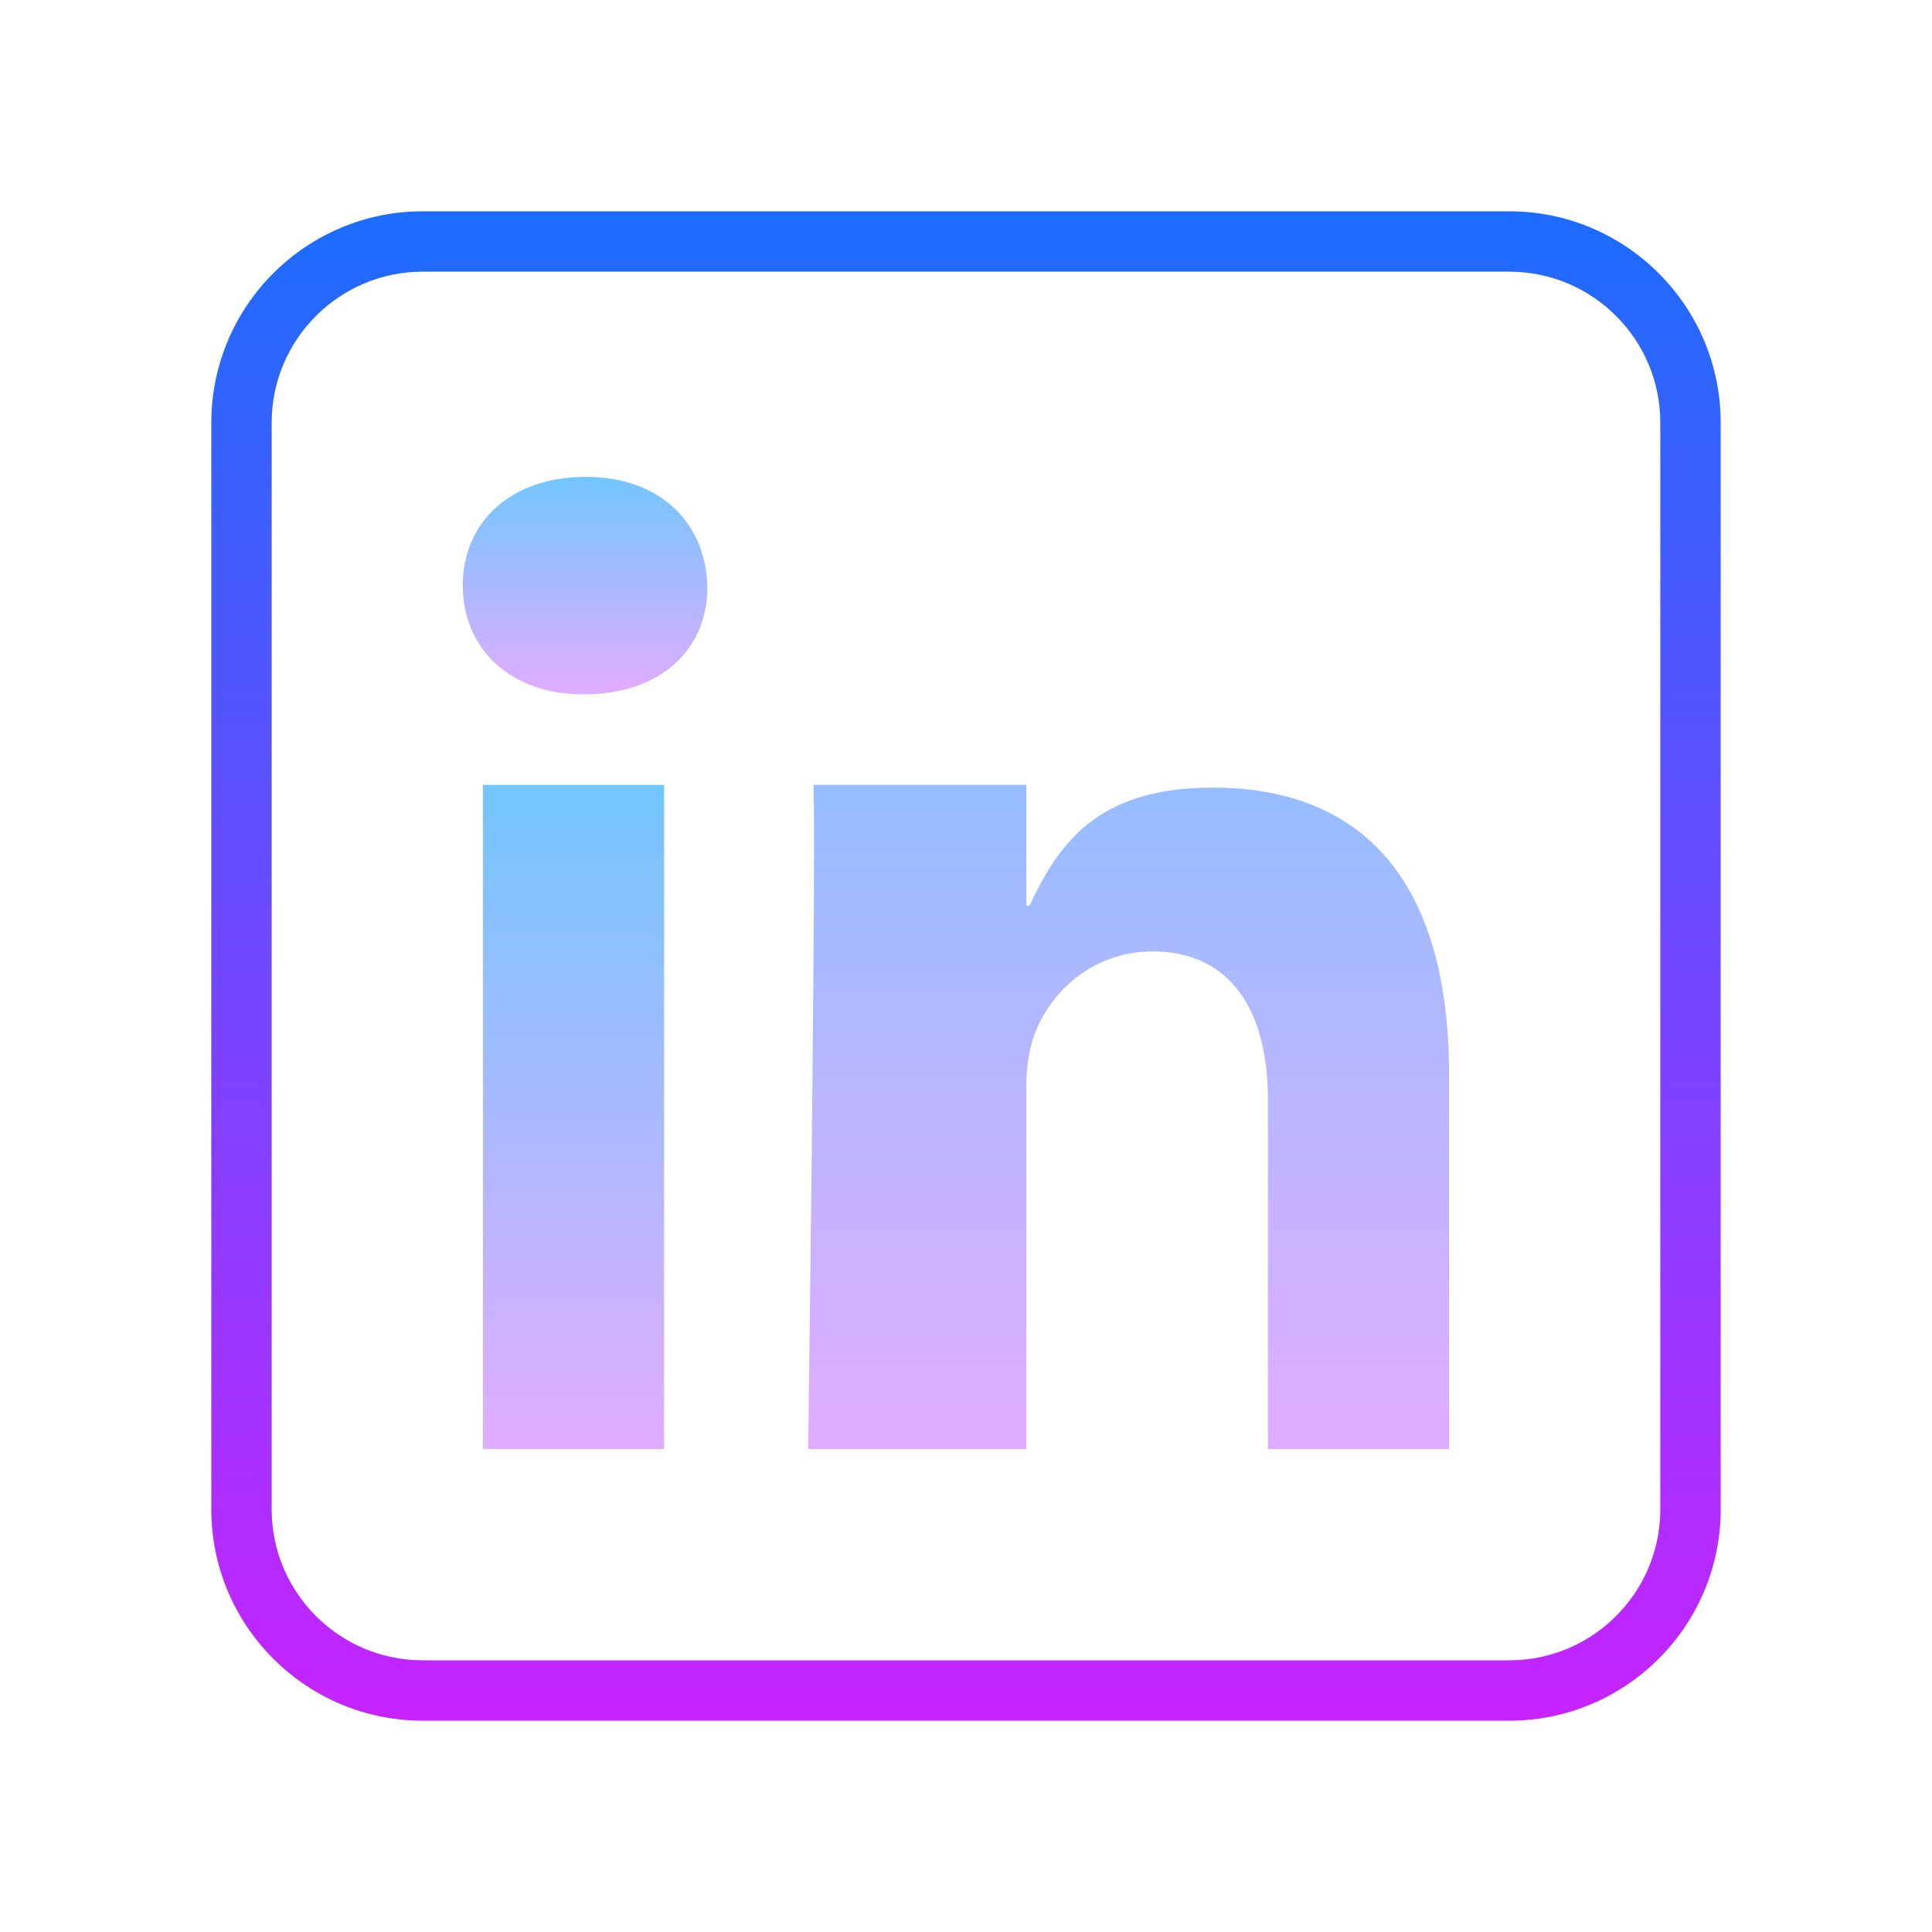
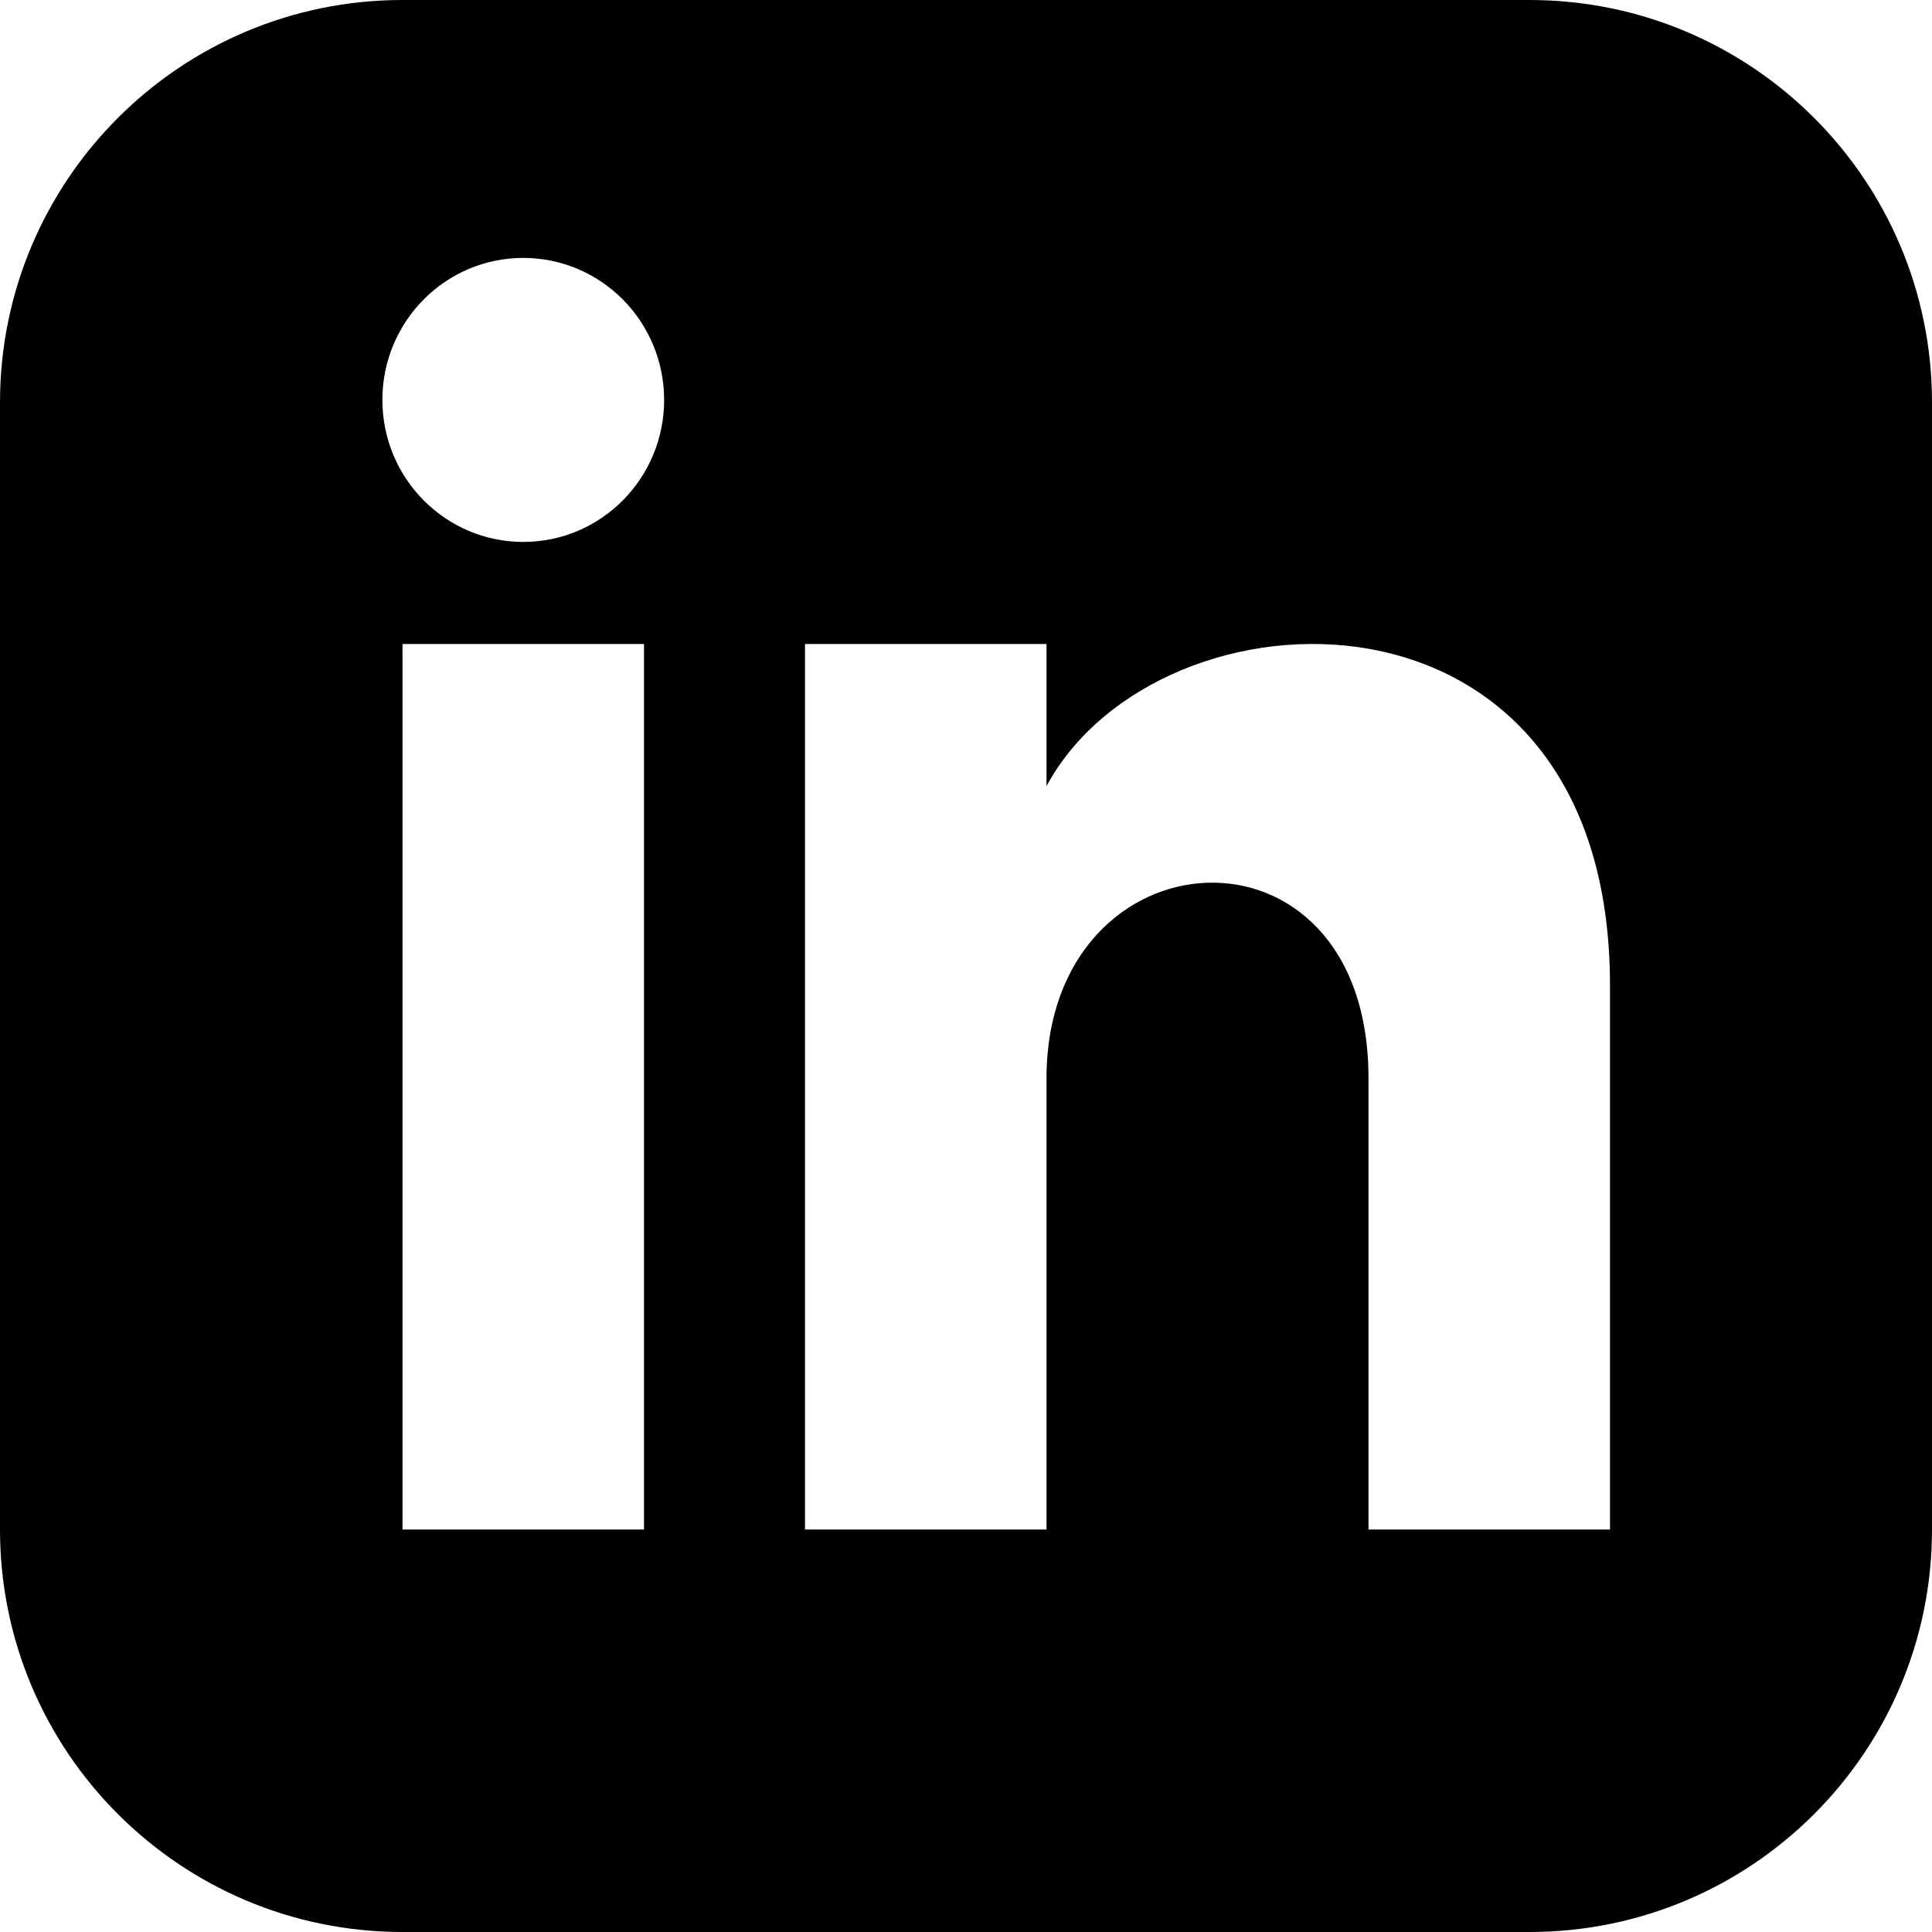
- <svg xmlns="http://www.w3.org/2000/svg" version="1.1" id="Слой_1" x="0px" y="0px" viewBox="0 0 64 64" style="enable-background:new 0 0 64 64;" xml:space="preserve" width="64px" height="64px">
-   <linearGradient id="SVGID_1__44019" gradientUnits="userSpaceOnUse" x1="19" y1="24.858" x2="19" y2="49.041" spreadMethod="reflect">
-     <stop offset="0" style="stop-color:#6DC7FF" />
-     <stop offset="1" style="stop-color:#E6ABFF" />
-   </linearGradient>
-   <polygon style="fill-rule:evenodd;clip-rule:evenodd;fill:url(#SVGID_1__44019);" points="22,48 22,26 16,26 16,48 22,48 " />
-   <linearGradient id="SVGID_2__44019" gradientUnits="userSpaceOnUse" x1="19.382" y1="15.423" x2="19.382" y2="23.341" spreadMethod="reflect">
-     <stop offset="0" style="stop-color:#6DC7FF" />
-     <stop offset="1" style="stop-color:#E6ABFF" />
-   </linearGradient>
-   <path style="fill-rule:evenodd;clip-rule:evenodd;fill:url(#SVGID_2__44019);" d="M19.358,23c2.512,0,4.076-1.474,4.076-3.554  c-0.047-2.126-1.564-3.649-4.028-3.649c-2.465,0-4.076,1.475-4.076,3.601c0,2.08,1.563,3.602,3.981,3.602H19.358L19.358,23z" />
-   <linearGradient id="SVGID_3__44019" gradientUnits="userSpaceOnUse" x1="37.386" y1="14.125" x2="37.386" y2="49.525" spreadMethod="reflect">
-     <stop offset="0" style="stop-color:#6DC7FF" />
-     <stop offset="1" style="stop-color:#E6ABFF" />
-   </linearGradient>
-   <path style="fill-rule:evenodd;clip-rule:evenodd;fill:url(#SVGID_3__44019);" d="M26.946,48H34V35.911c0-0.648,0.122-1.295,0.313-1.758  c0.52-1.295,1.877-2.635,3.867-2.635c2.607,0,3.821,1.988,3.821,4.901V48h6V35.588c0-6.657-3.085-9.498-7.826-9.498  c-3.886,0-5.124,1.91-6.072,3.91H34v-4h-7.054c0.095,2-0.175,22-0.175,22H26.946z" />
-   <linearGradient id="SVGID_4__44019" gradientUnits="userSpaceOnUse" x1="32" y1="6.5" x2="32" y2="57.5" spreadMethod="reflect">
-     <stop offset="0" style="stop-color:#1A6DFF" />
-     <stop offset="1" style="stop-color:#C822FF" />
-   </linearGradient>
-   <path style="fill:url(#SVGID_4__44019);" d="M50,57H14c-3.859,0-7-3.141-7-7V14c0-3.859,3.141-7,7-7h36c3.859,0,7,3.141,7,7v36  C57,53.859,53.859,57,50,57z M14,9c-2.757,0-5,2.243-5,5v36c0,2.757,2.243,5,5,5h36c2.757,0,5-2.243,5-5V14c0-2.757-2.243-5-5-5H14z  " />
+ <svg xmlns="http://www.w3.org/2000/svg" width="24" height="24" viewBox="0 0 24 24">
+   <path d="M19 0h-14c-2.761 0-5 2.239-5 5v14c0 2.761 2.239 5 5 5h14c2.762 0 5-2.239 5-5v-14c0-2.761-2.238-5-5-5zm-11 19h-3v-11h3v11zm-1.5-12.268c-.966 0-1.75-.79-1.75-1.764s.784-1.764 1.75-1.764 1.75.79 1.75 1.764-.783 1.764-1.75 1.764zm13.5 12.268h-3v-5.604c0-3.368-4-3.113-4 0v5.604h-3v-11h3v1.765c1.396-2.586 7-2.777 7 2.476v6.759z" />
</svg>
